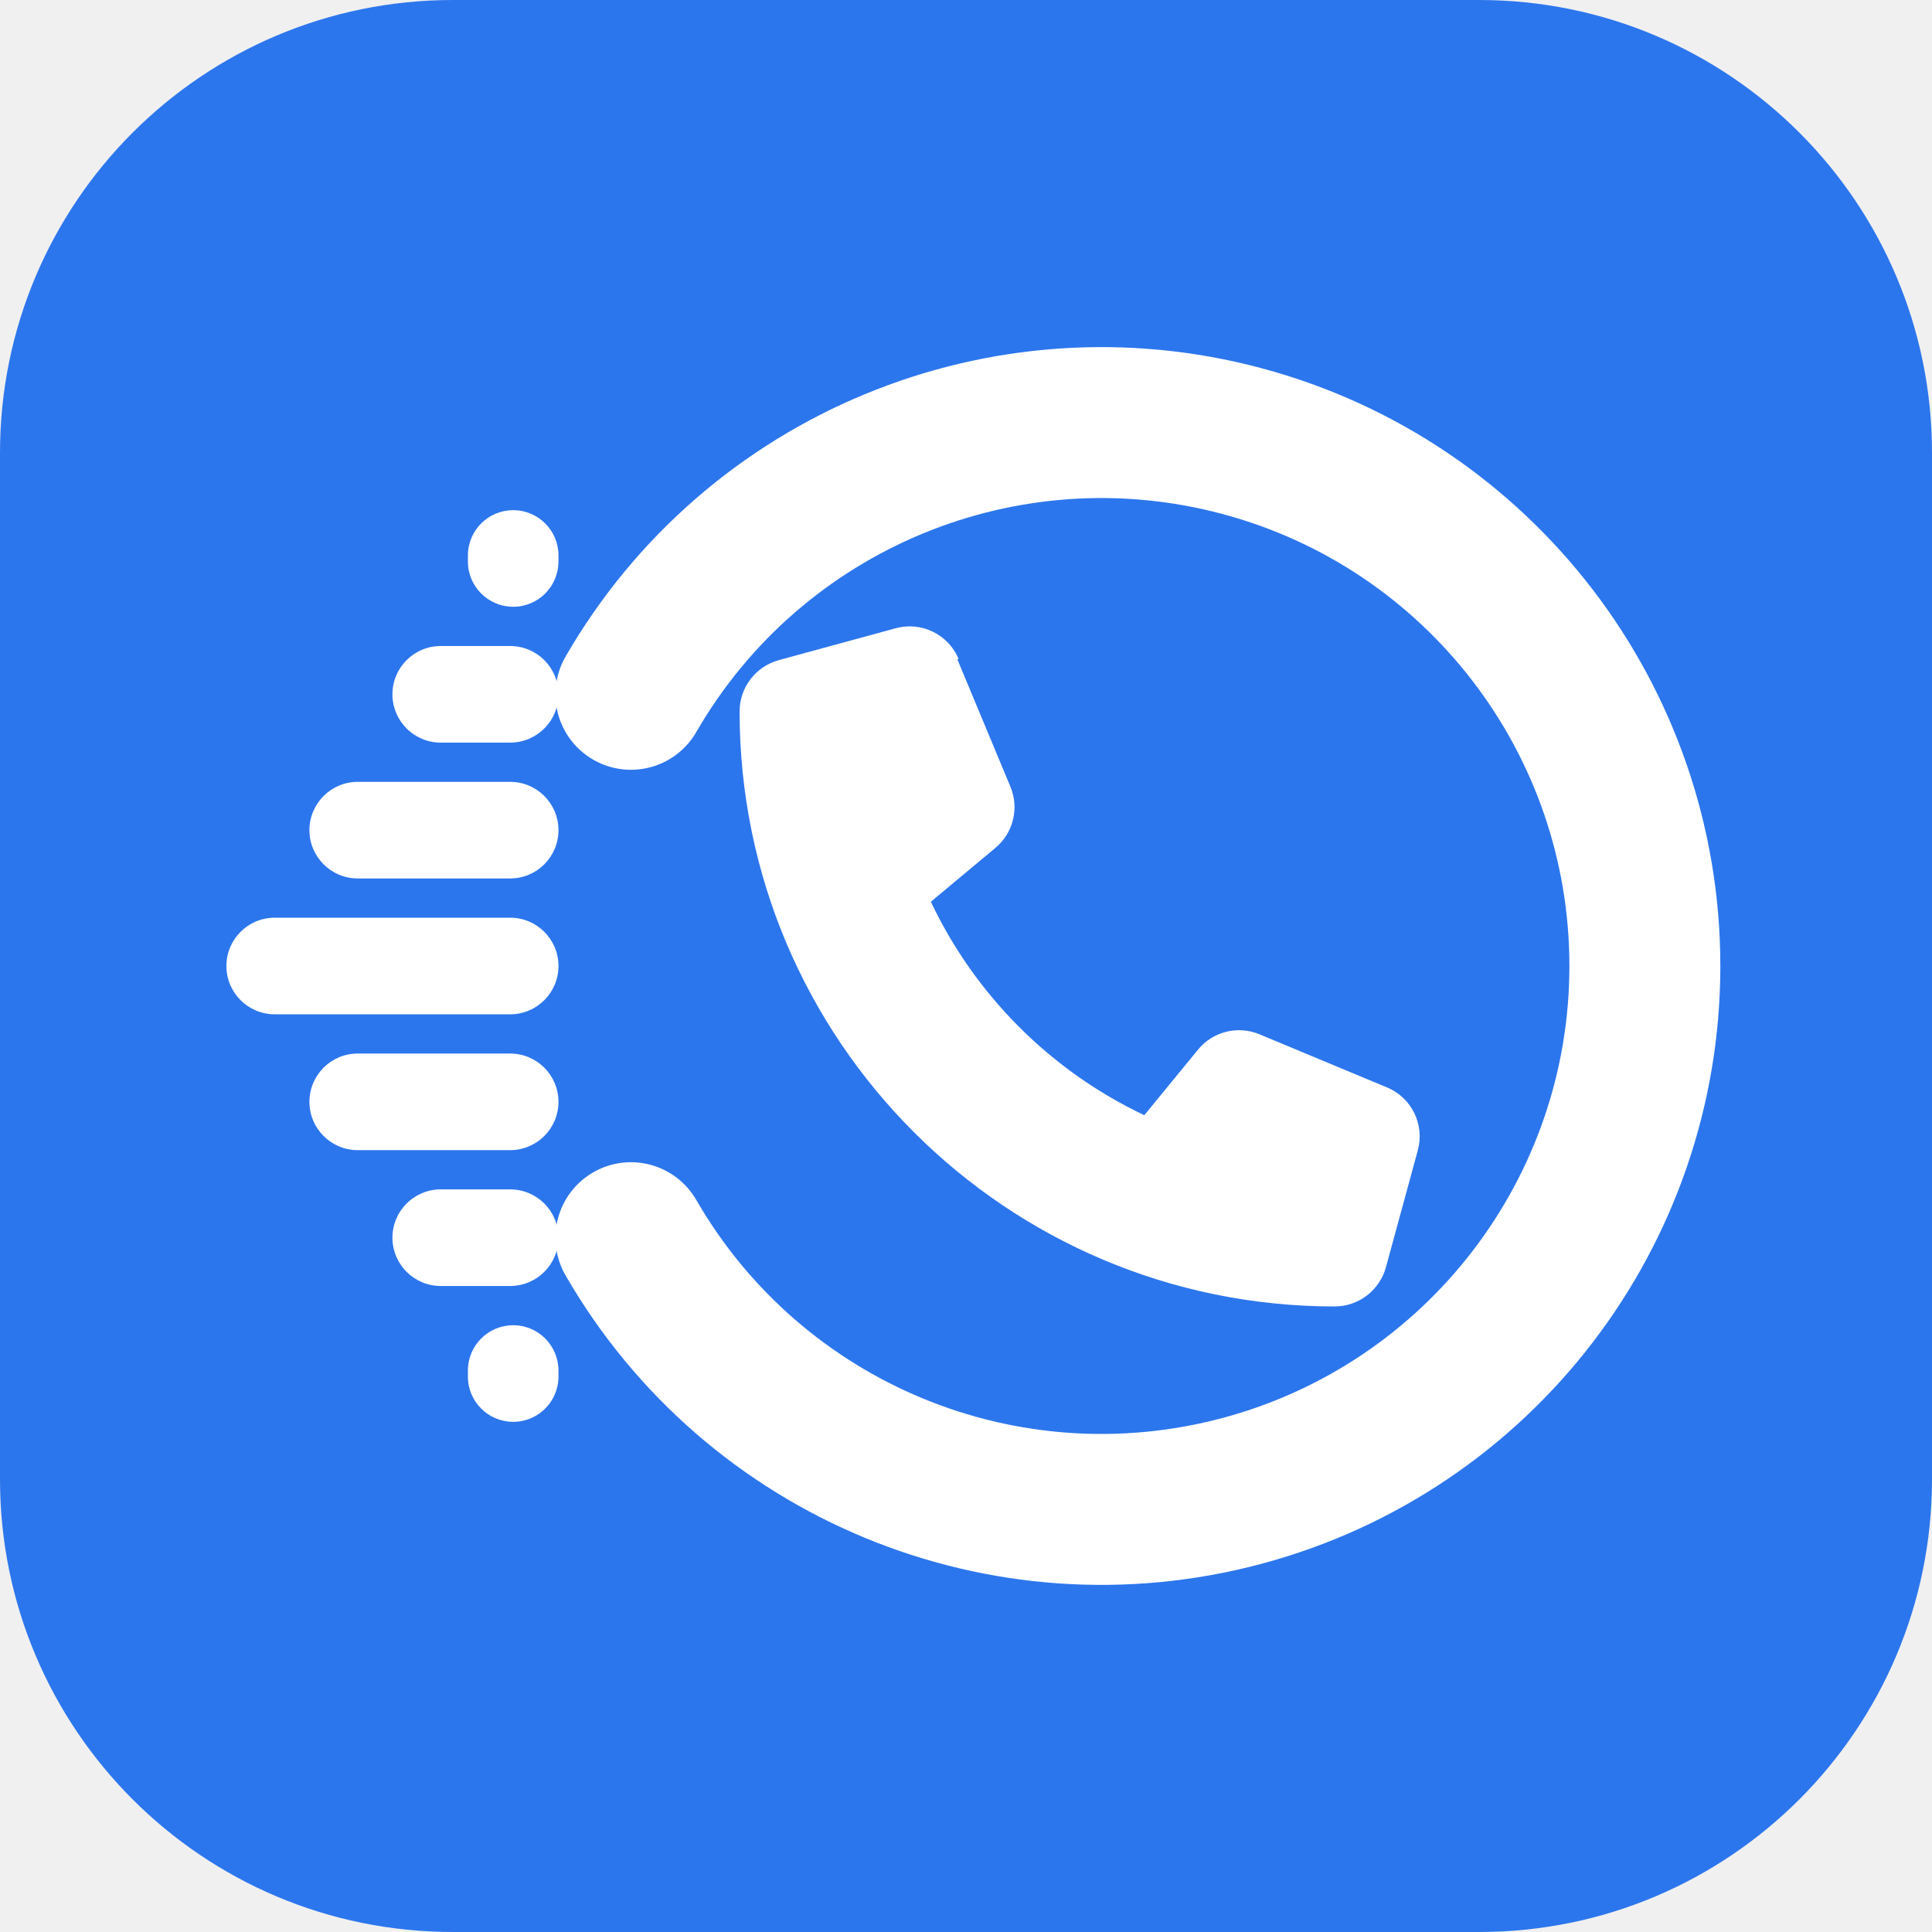
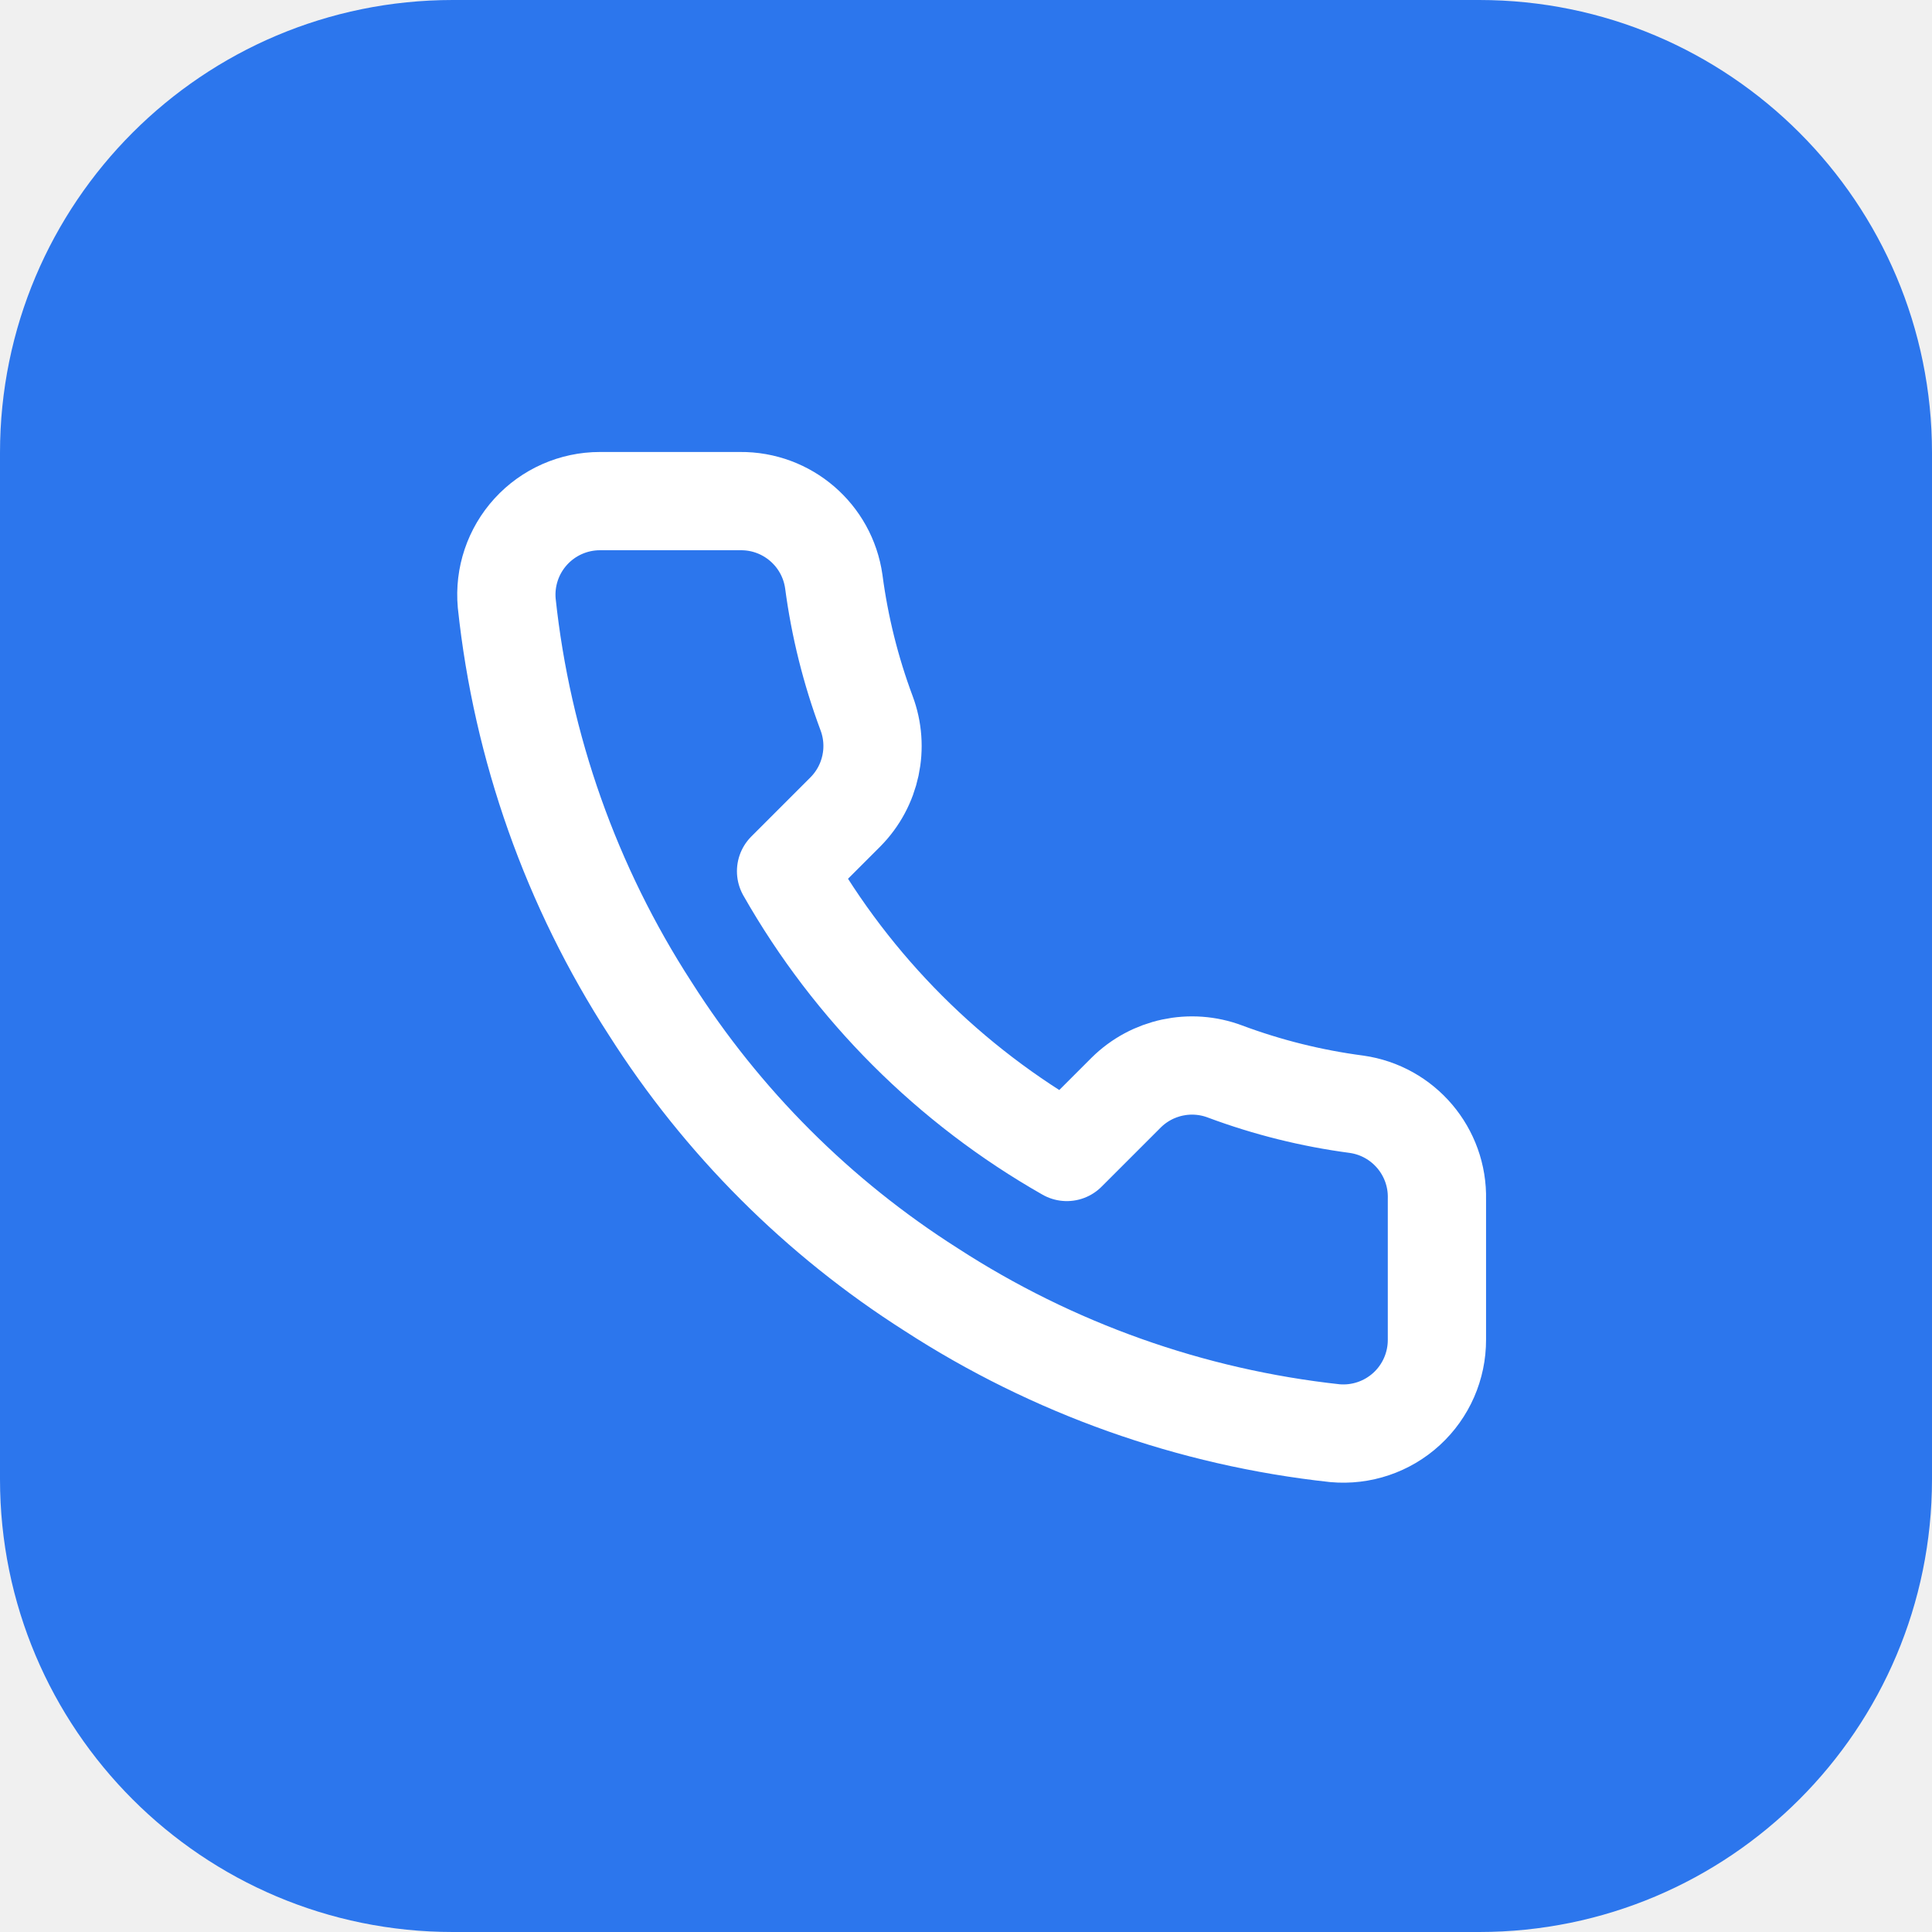
<svg xmlns="http://www.w3.org/2000/svg" viewBox="0 0 64 64">
  <rect width="64" height="64" rx="15" fill="#2c76ed" />
-   <g transform="translate(8 7) scale(.5)">
-     <path d="M 25.8 32 A 36 36 0 1 1 25.8 68" fill="none" stroke="#ffffff" stroke-width="10" stroke-linecap="round" />
-     <g transform="translate(33 27.5) scale(0.088)">
-       <path fill="#ffffff" d="M164.9 24.6c-7.7-18.6-28-28.5-47.4-23.2l-88 24C12.1 30.2 0 46 0 64C0 311.4 200.6 512 448 512c18 0 33.8-12.1 38.6-29.5l24-88c5.3-19.4-4.6-39.7-23.2-47.4l-96-40c-16.3-6.8-35.2-2.1-46.3 11.6L304.7 368C234.3 334.7 177.3 277.7 144 207.3L192.3 167c13.7-11.2 18.4-30 11.6-46.3l-40-96z" />
-     </g>
-     <g fill="#ffffff">
-       <rect x="15" y="19.8" width="6" height="6.4" rx="3" />
-       <rect x="10" y="28.8" width="11" height="6.4" rx="3.2" />
-       <rect x="4.5" y="37.8" width="16.5" height="6.4" rx="3.2" />
-       <rect x="-1" y="46.8" width="22" height="6.4" rx="3.2" />
-       <rect x="4.5" y="55.8" width="16.5" height="6.4" rx="3.2" />
-       <rect x="10" y="64.8" width="11" height="6.4" rx="3.2" />
-       <rect x="15" y="73.8" width="6" height="6.4" rx="3" />
-     </g>
+   <g transform="translate(13.5 13.5) scale(1.55)" fill="none" stroke="#ffffff" stroke-width="2.1" stroke-linecap="round" stroke-linejoin="round">
+     <path d="M22 16.92v3a2 2 0 0 1-2.18 2 19.79 19.79 0 0 1-8.63-3.07 19.5 19.5 0 0 1-6-6 19.79 19.79 0 0 1-3.07-8.67A2 2 0 0 1 4.11 2h3a2 2 0 0 1 2 1.72 12.84 12.84 0 0 0 .7 2.81 2 2 0 0 1-.45 2.11L8.09 9.91a16 16 0 0 0 6 6l1.27-1.27a2 2 0 0 1 2.11-.45 12.84 12.84 0 0 0 2.81.7A2 2 0 0 1 22 16.92z" />
  </g>
</svg>
